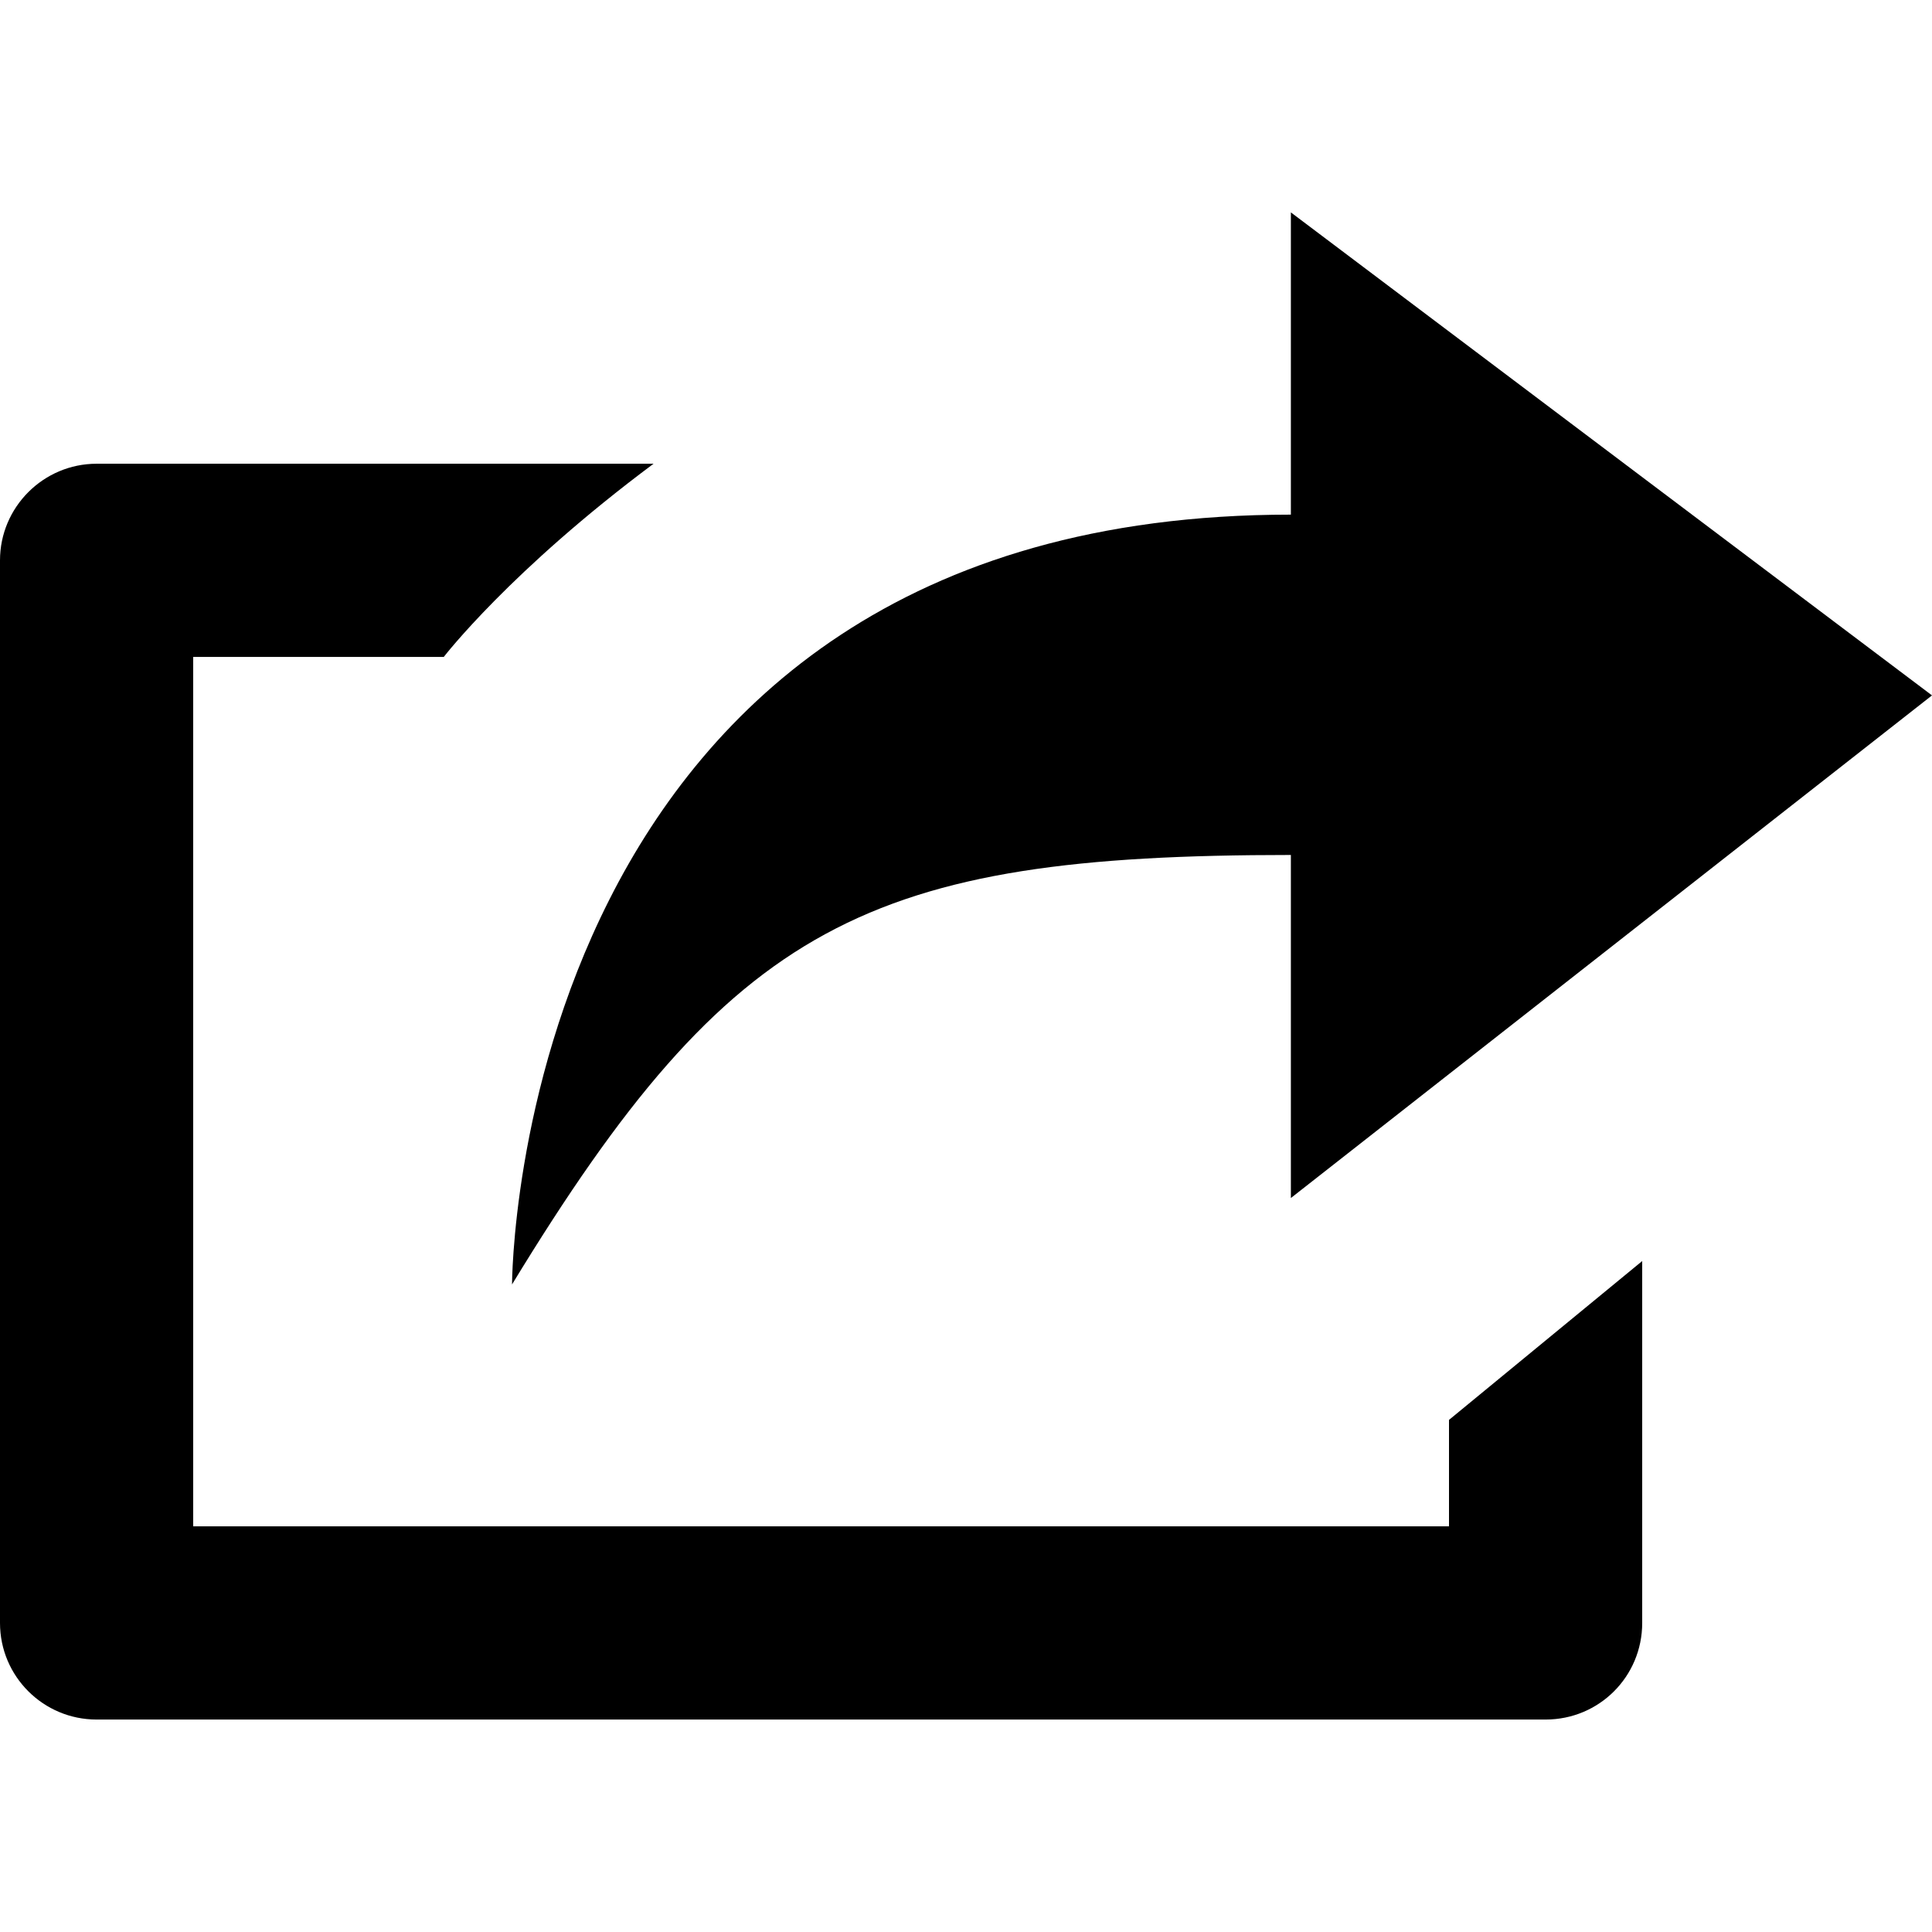
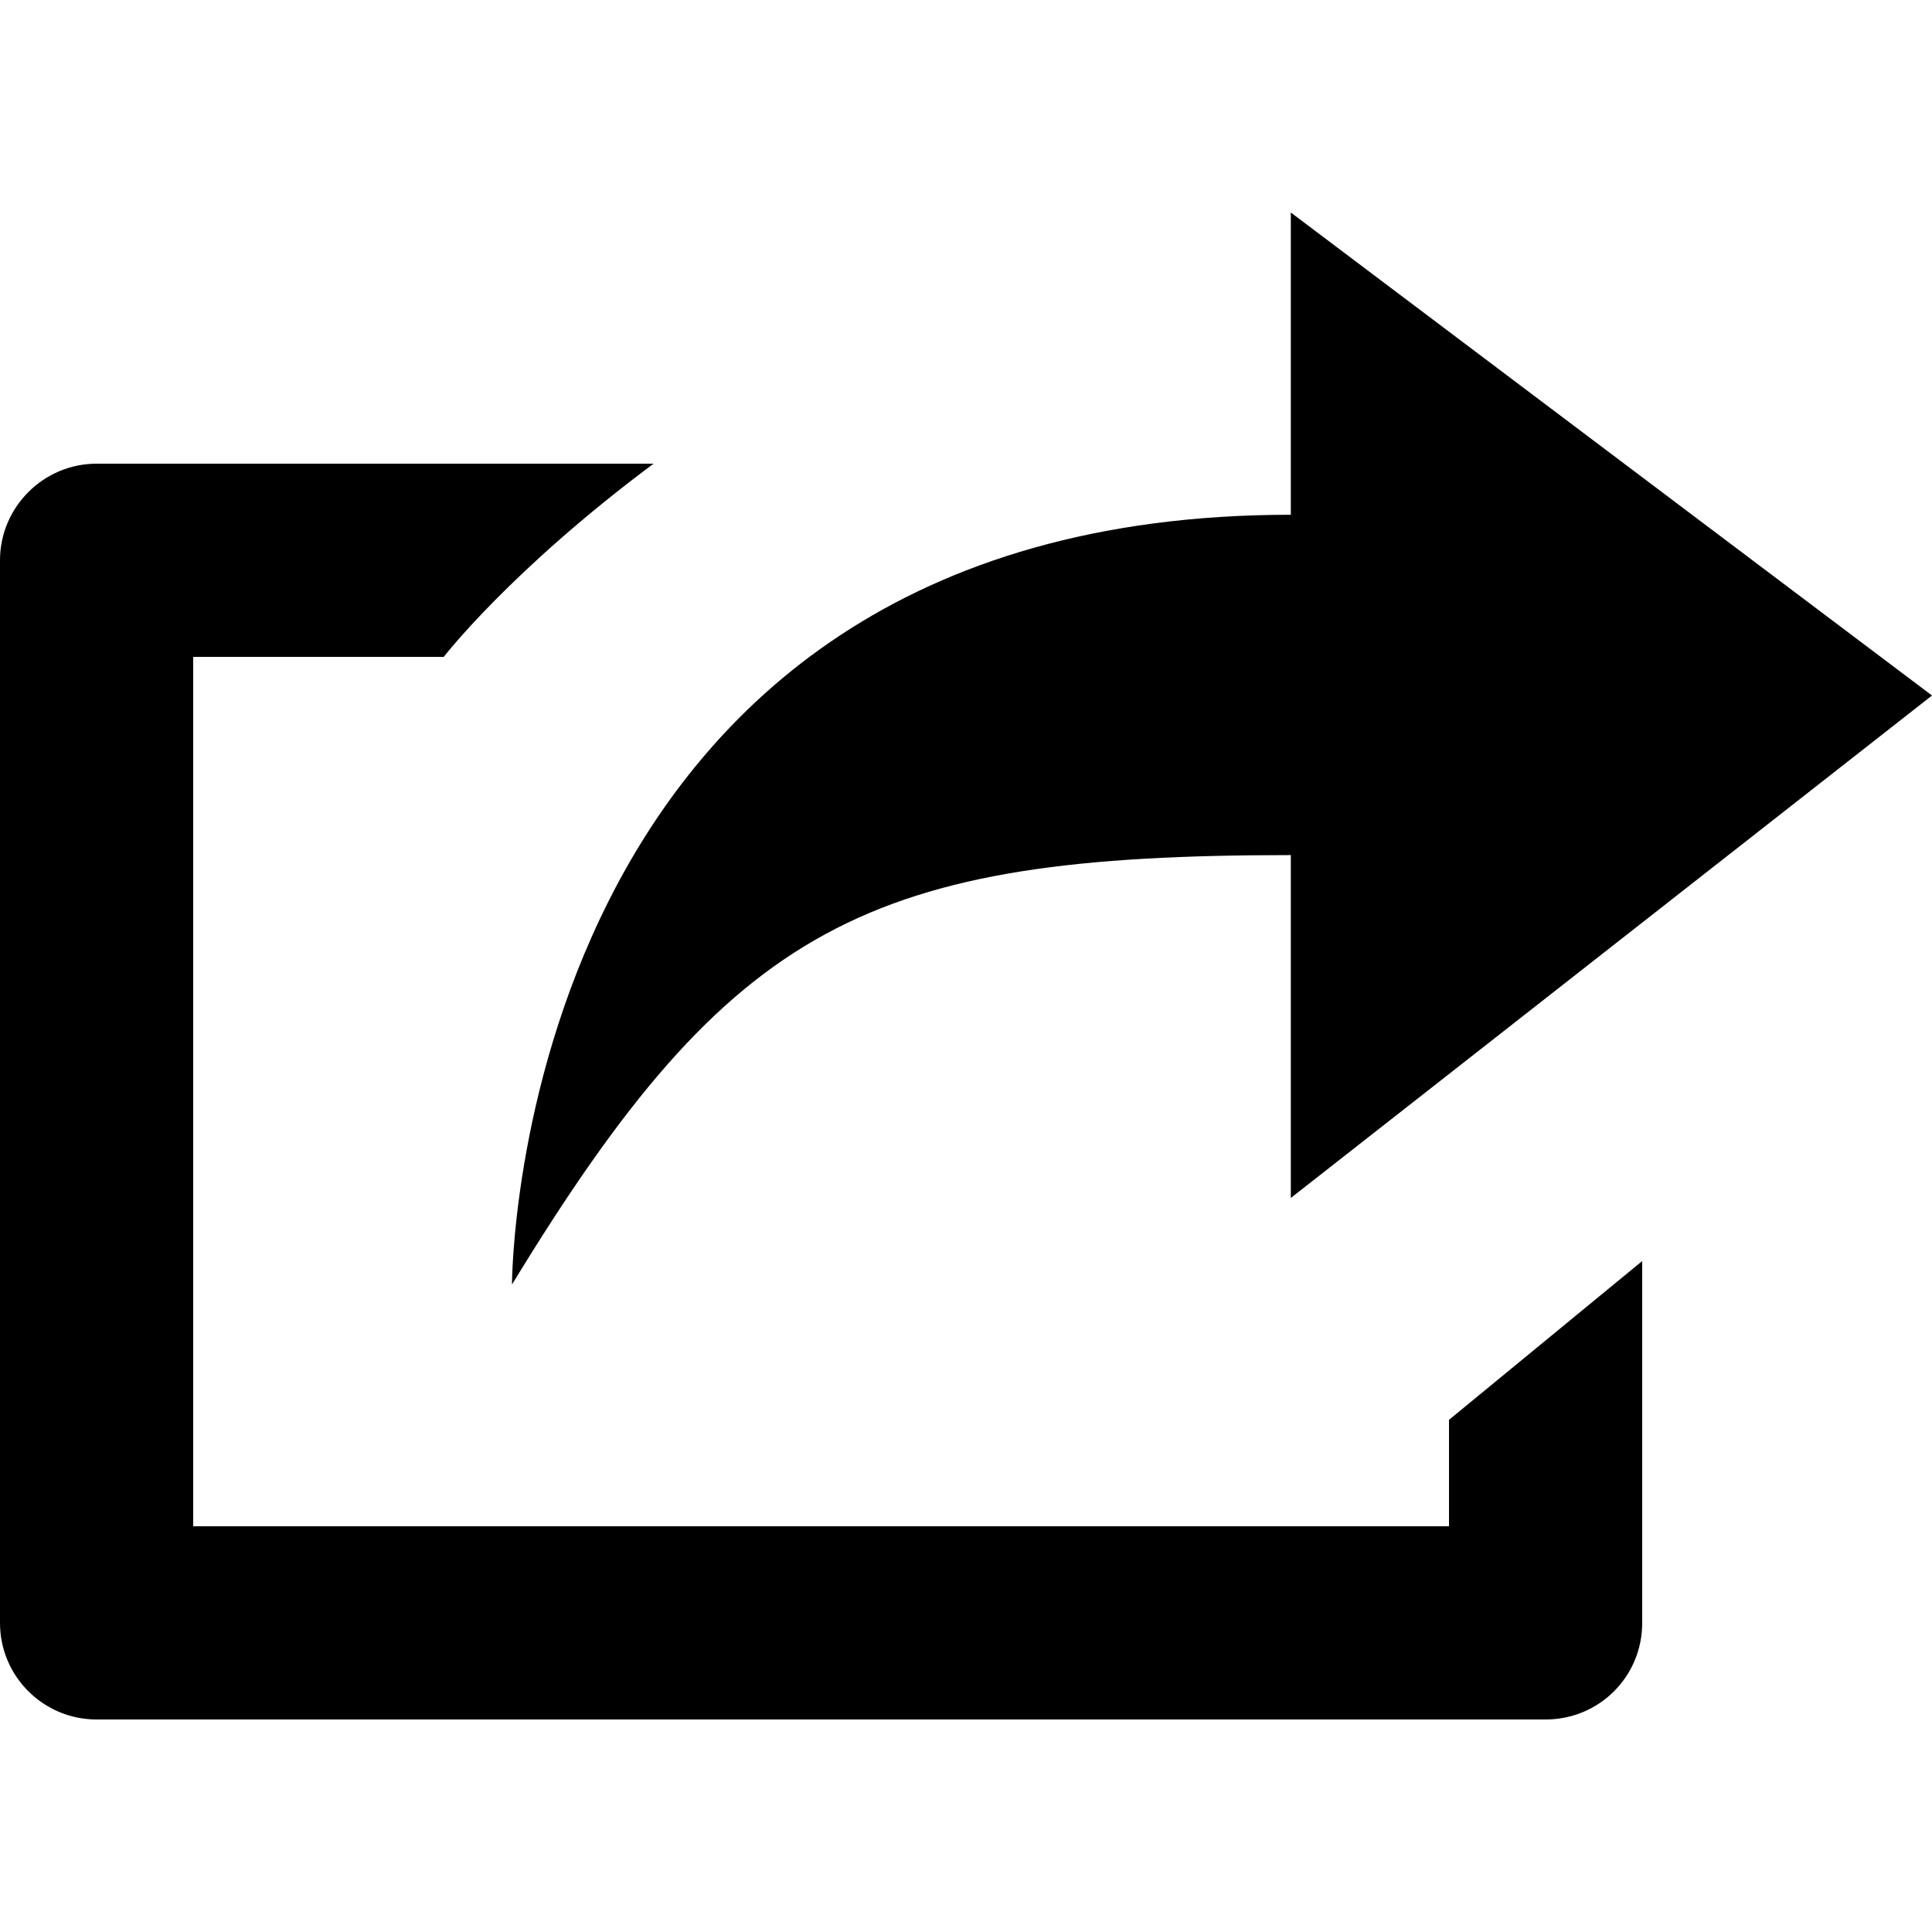
- <svg xmlns="http://www.w3.org/2000/svg" version="1.1" width="32" height="32" viewBox="0 0 32 32">
-   <path d="M24 25.281h-20.8v-14.4h4.15c0 0 1.1-1.431 3.475-3.2h-9.225c-0.881 0-1.6 0.719-1.6 1.6v17.6c0 0.887 0.719 1.6 1.6 1.6h24c0.887 0 1.6-0.712 1.6-1.6v-5.994l-3.2 2.631v1.762zM21.381 14.162v5.681l10.619-8.325-10.619-8v5.006c-12.9 0-12.9 12.75-12.9 12.75 3.65-5.994 5.894-7.113 12.9-7.113z" />
+ <svg xmlns="http://www.w3.org/2000/svg" width="32" height="32" viewBox="0 0 32 32">
+   <path d="M24 25.28H3.2v-14.4h4.15s1.1-1.43 3.475-3.2H1.6c-.88 0-1.6.72-1.6 1.6v17.6c0 .888.72 1.6 1.6 1.6h24c.887 0 1.6-.71 1.6-1.6v-5.993l-3.2 2.63v1.763zm-2.62-11.118v5.68L32 11.52l-10.62-8v5.006c-12.9 0-12.9 12.75-12.9 12.75 3.65-5.994 5.895-7.113 12.9-7.113z" />
</svg>
